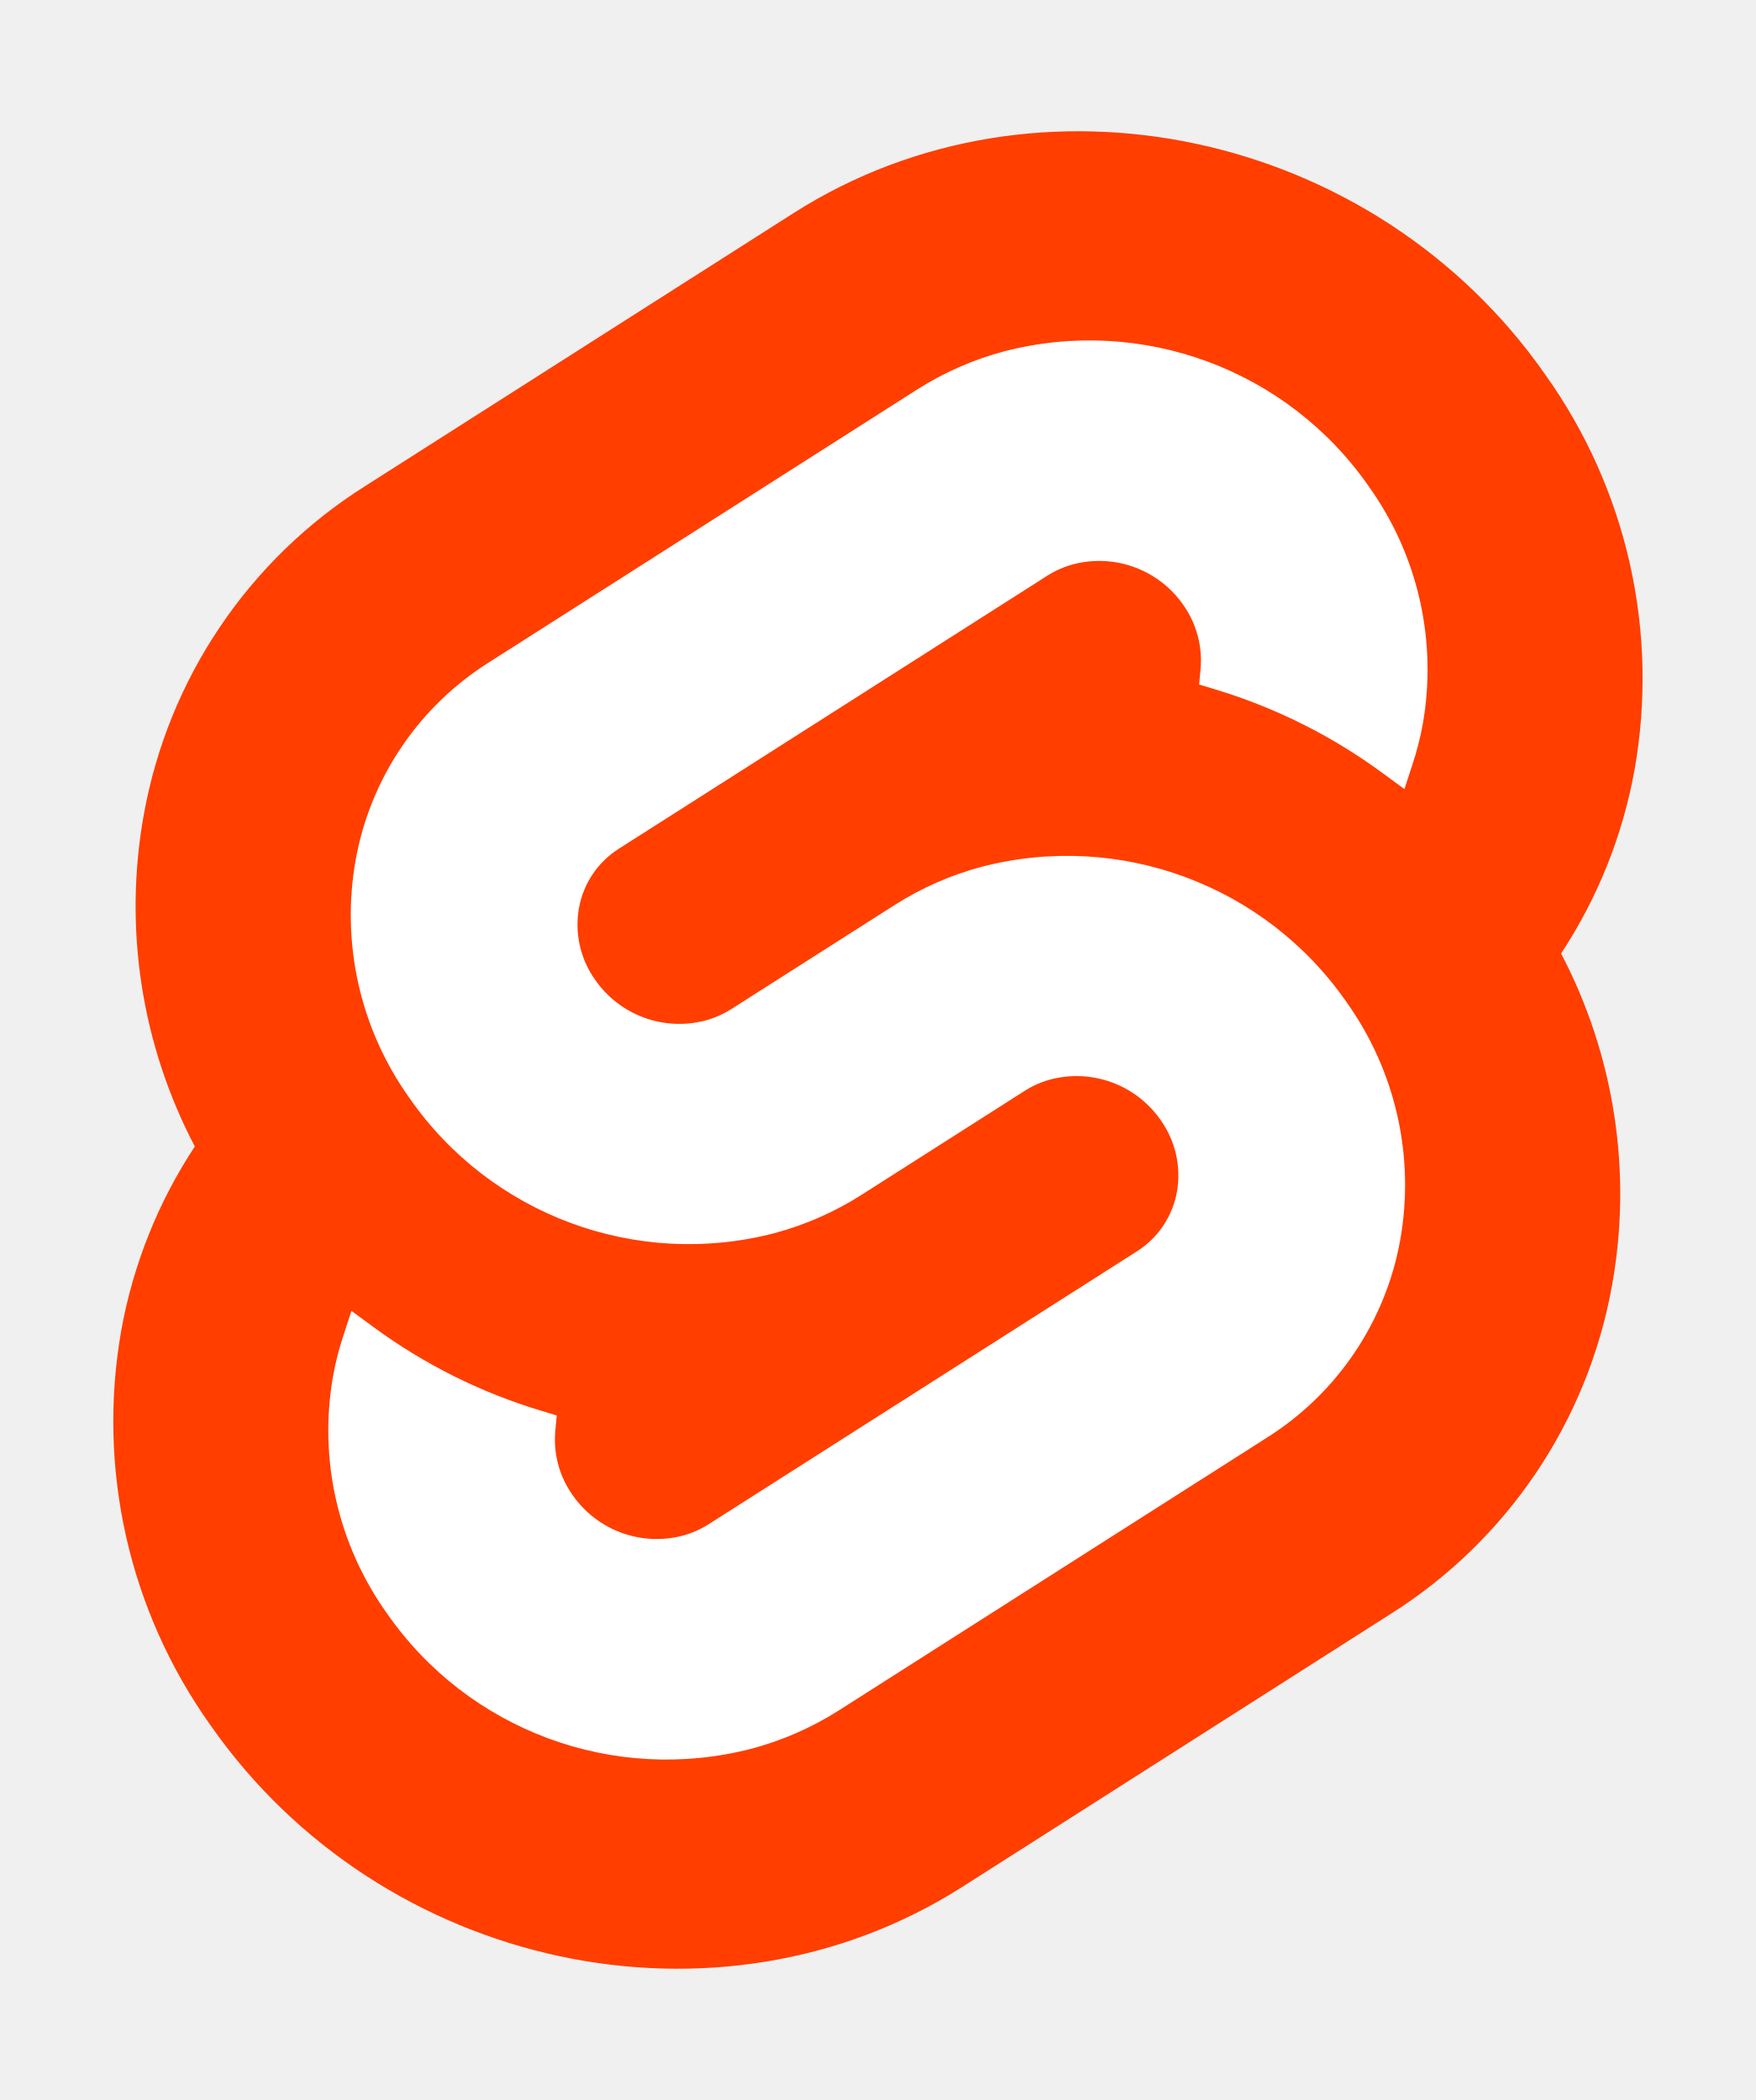
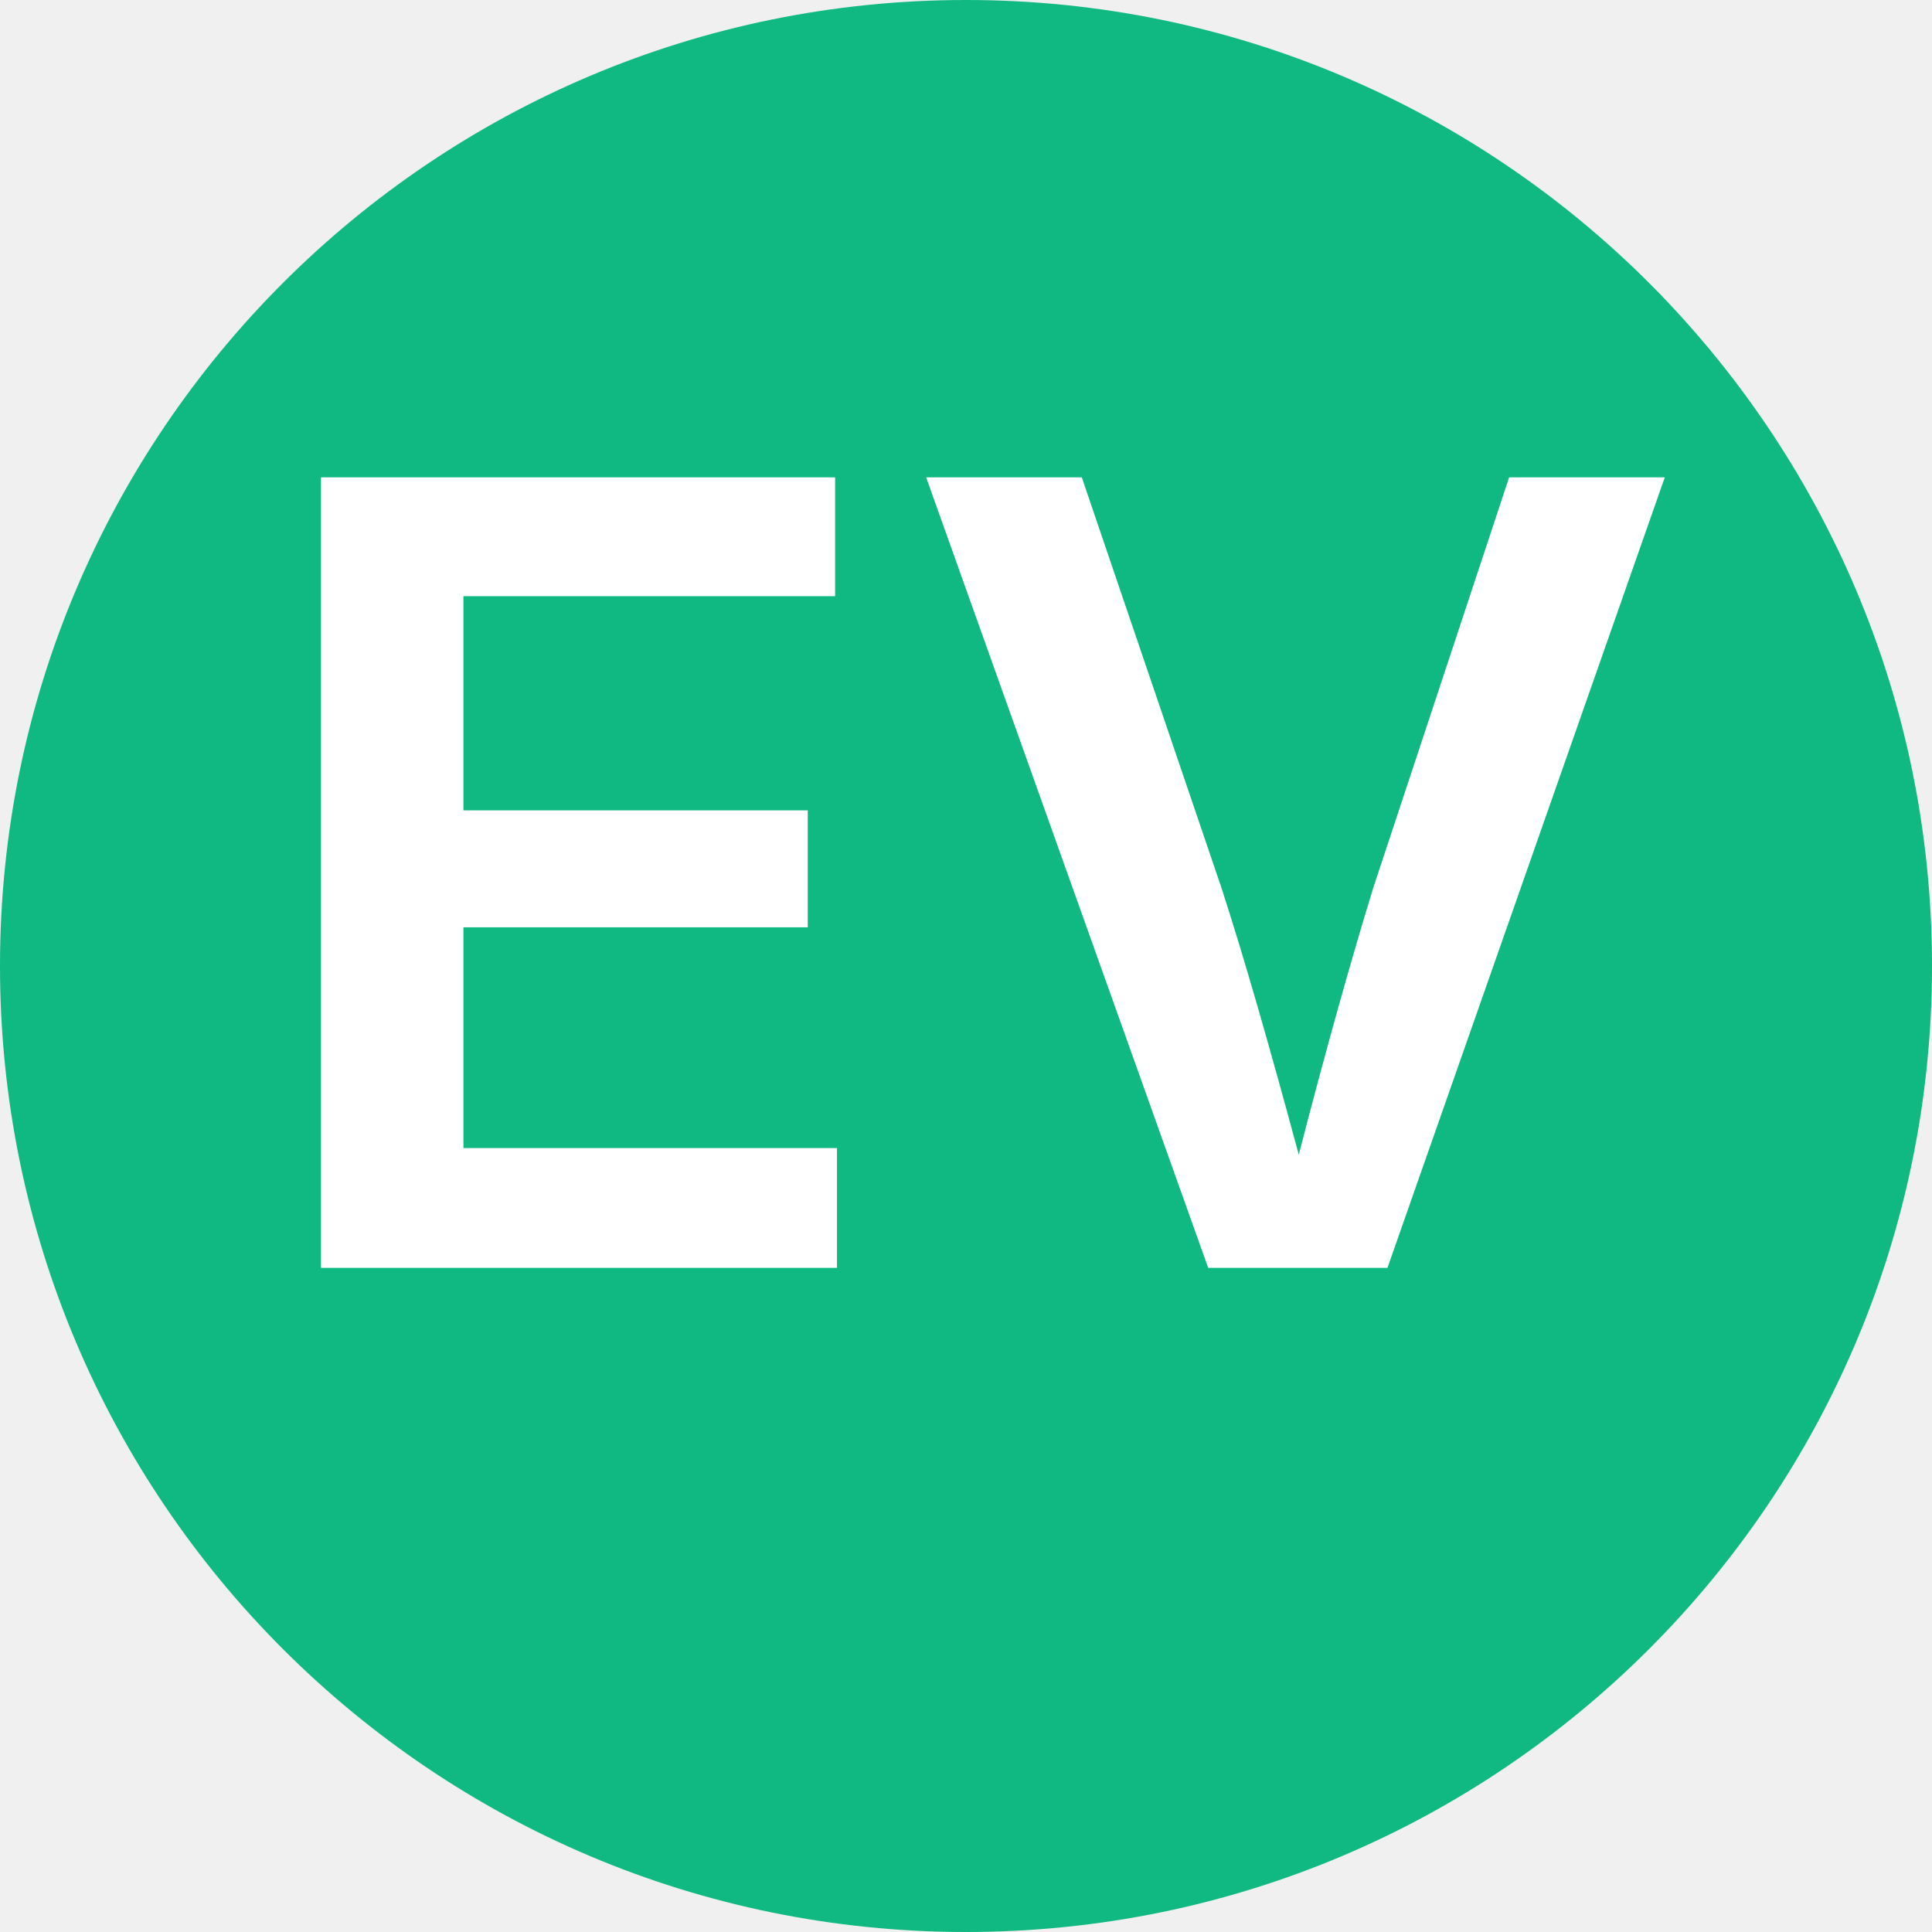
- <svg xmlns="http://www.w3.org/2000/svg" width="107" height="128" viewBox="0 0 107 128">
-   <path d="M94.157 22.819c-10.4-14.885-30.94-19.297-45.792-9.835L22.282 29.608A29.92 29.92 0 0 0 8.764 49.65a31.5 31.5 0 0 0 3.108 20.231 30 30 0 0 0-4.477 11.183 31.9 31.9 0 0 0 5.448 24.116c10.402 14.887 30.942 19.297 45.791 9.835l26.083-16.624A29.92 29.92 0 0 0 98.235 78.35a31.53 31.53 0 0 0-3.105-20.232 30 30 0 0 0 4.474-11.182 31.88 31.88 0 0 0-5.447-24.116" style="fill:#ff3e00" />
-   <path d="M45.817 106.582a20.72 20.72 0 0 1-22.237-8.243 19.17 19.17 0 0 1-3.277-14.503 18 18 0 0 1 .624-2.435l.49-1.498 1.337.981a33.6 33.6 0 0 0 10.203 5.098l.97.294-.09.968a5.85 5.85 0 0 0 1.052 3.878 6.24 6.24 0 0 0 6.695 2.485 5.8 5.8 0 0 0 1.603-.704L69.27 76.28a5.43 5.43 0 0 0 2.45-3.631 5.8 5.8 0 0 0-.987-4.371 6.24 6.24 0 0 0-6.698-2.487 5.7 5.7 0 0 0-1.6.704l-9.953 6.345a19 19 0 0 1-5.296 2.326 20.72 20.72 0 0 1-22.237-8.243 19.17 19.17 0 0 1-3.277-14.502 17.99 17.99 0 0 1 8.13-12.052l26.081-16.623a19 19 0 0 1 5.3-2.329 20.72 20.72 0 0 1 22.237 8.243 19.17 19.17 0 0 1 3.277 14.503 18 18 0 0 1-.624 2.435l-.49 1.498-1.337-.98a33.6 33.6 0 0 0-10.203-5.1l-.97-.294.09-.968a5.86 5.86 0 0 0-1.052-3.878 6.24 6.24 0 0 0-6.696-2.485 5.8 5.8 0 0 0-1.602.704L37.73 51.72a5.42 5.42 0 0 0-2.449 3.63 5.79 5.79 0 0 0 .986 4.372 6.24 6.24 0 0 0 6.698 2.486 5.8 5.8 0 0 0 1.602-.704l9.952-6.342a19 19 0 0 1 5.295-2.328 20.72 20.72 0 0 1 22.237 8.242 19.17 19.17 0 0 1 3.277 14.503 18 18 0 0 1-8.13 12.053l-26.081 16.622a19 19 0 0 1-5.3 2.328" style="fill:#fff" />
+ <svg xmlns="http://www.w3.org/2000/svg" width="32" height="32" viewBox="0 0 32 32">
+   <circle cx="16" cy="16" r="16" fill="#10b981" />
+   <text x="16" y="21" font-family="system-ui, -apple-system, sans-serif" font-size="18" font-weight="600" text-anchor="middle" fill="white">EV</text>
</svg>
